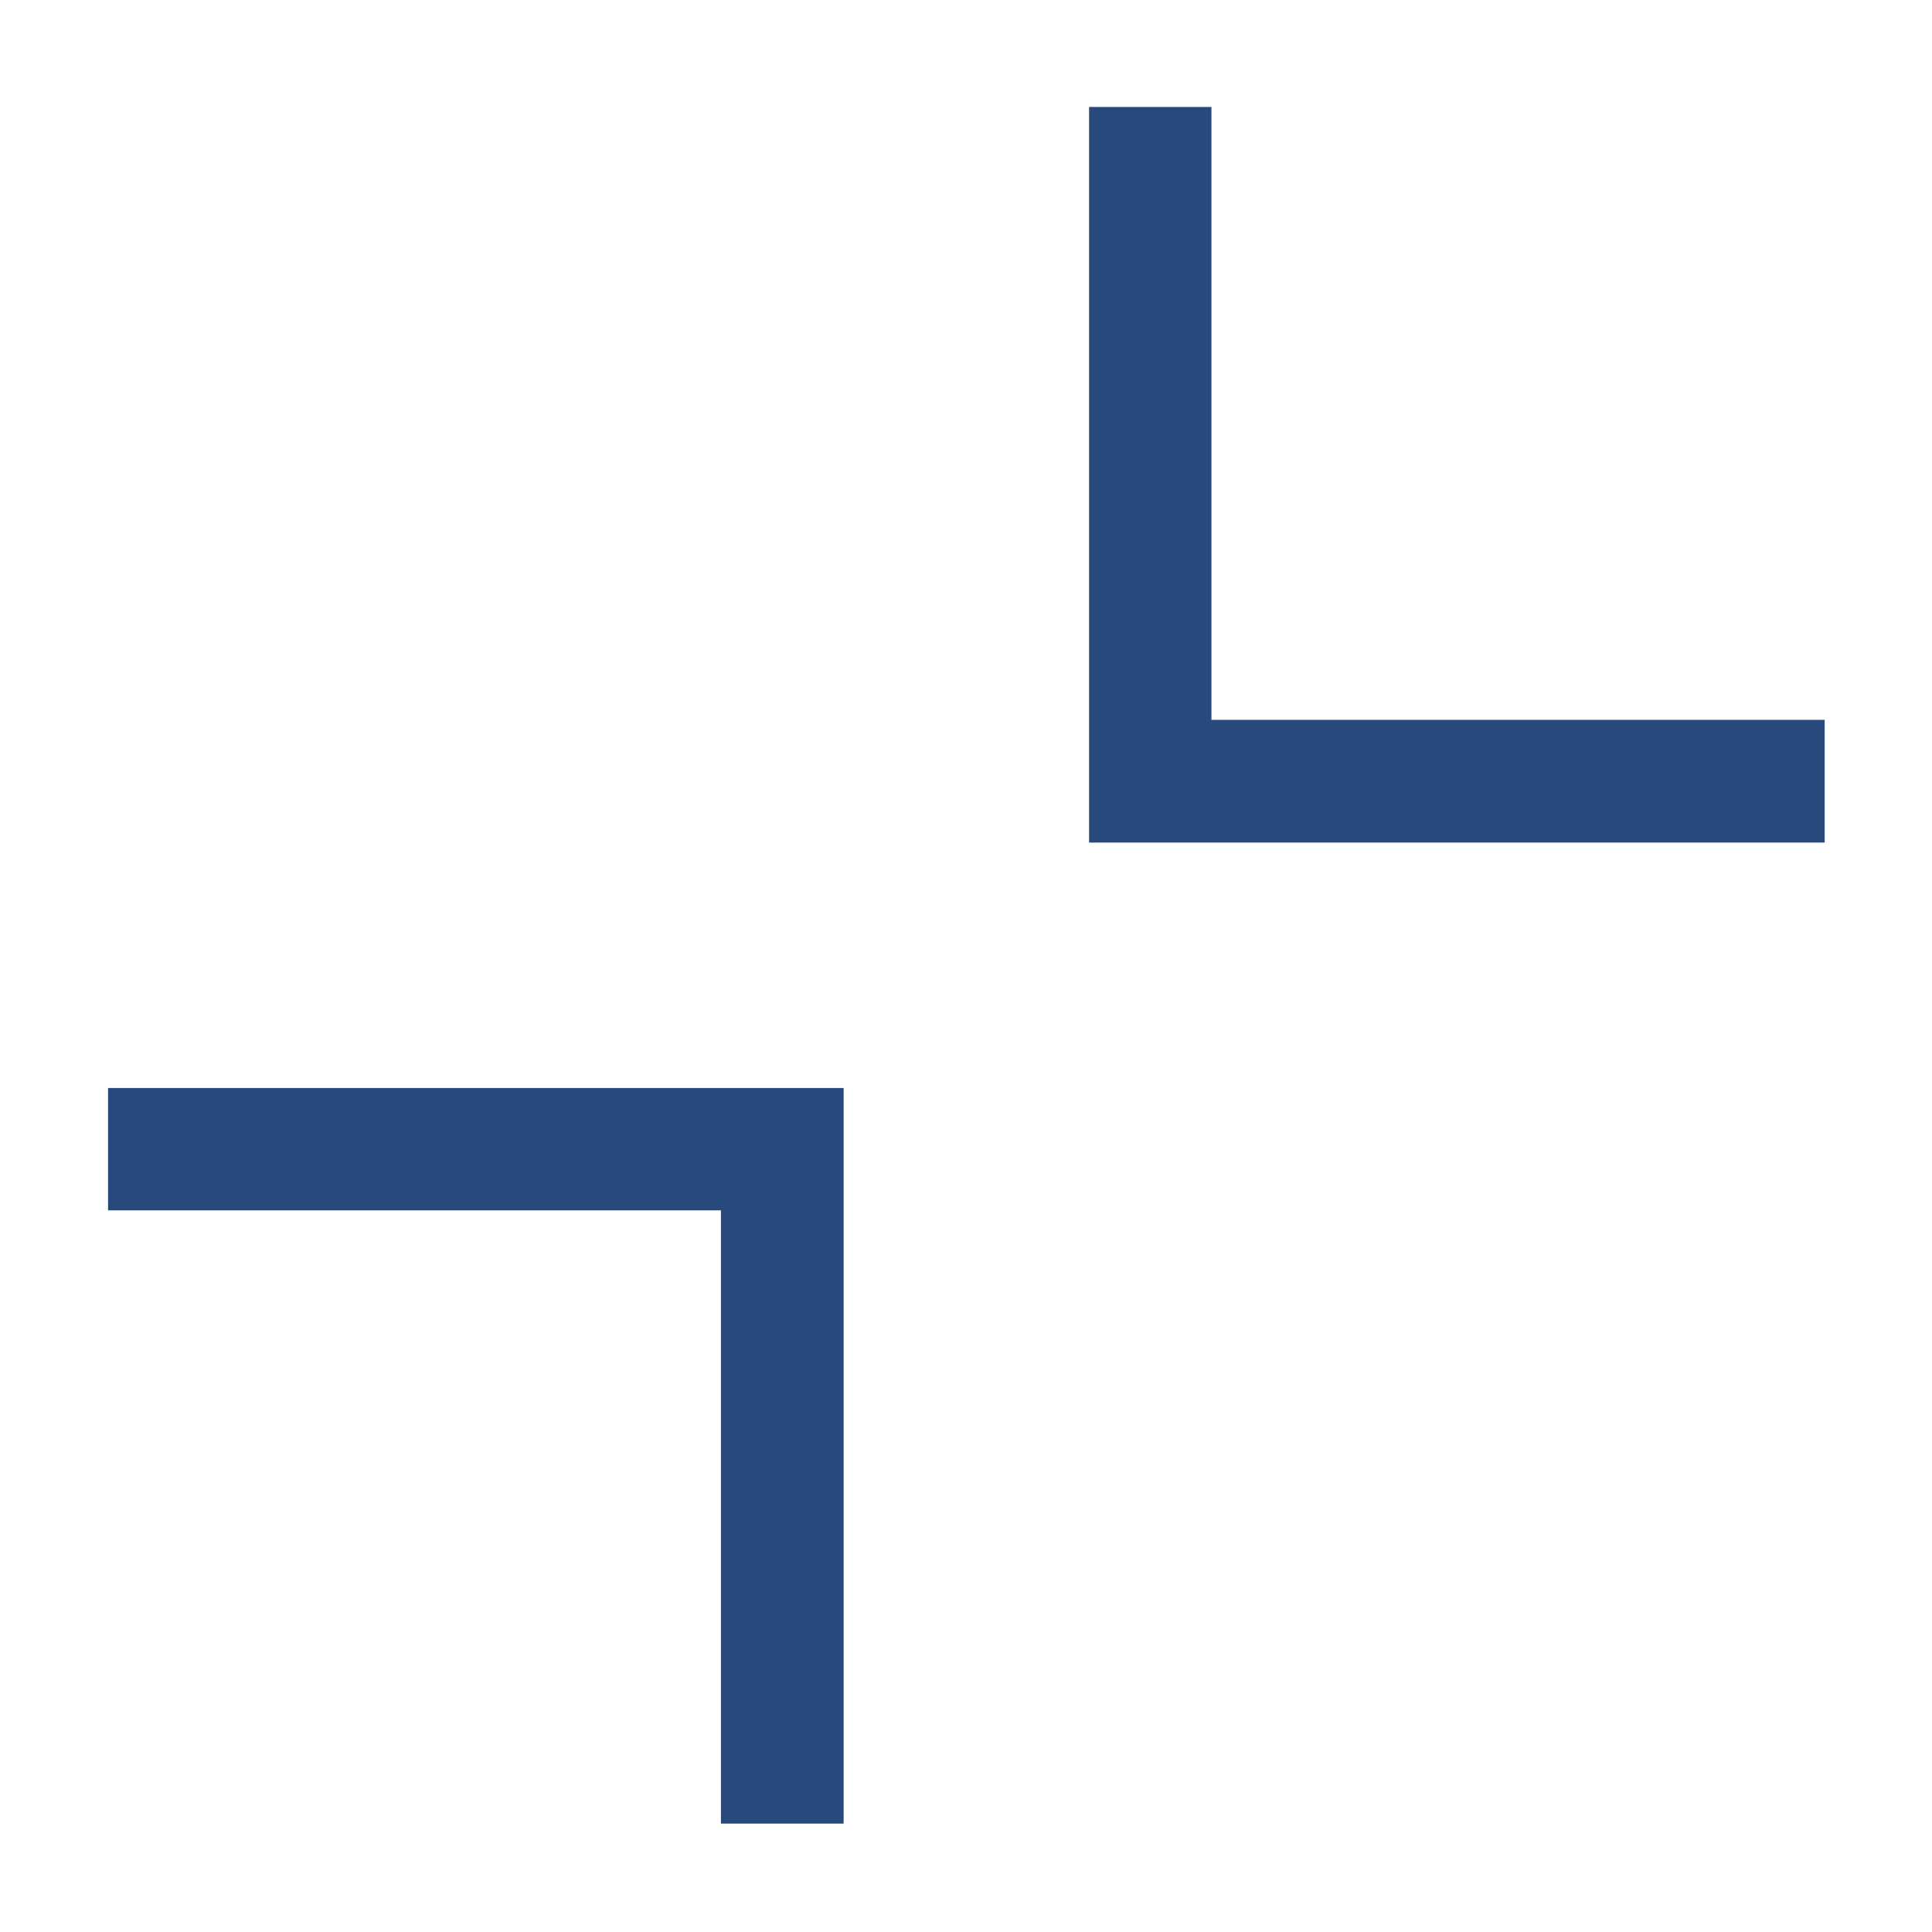
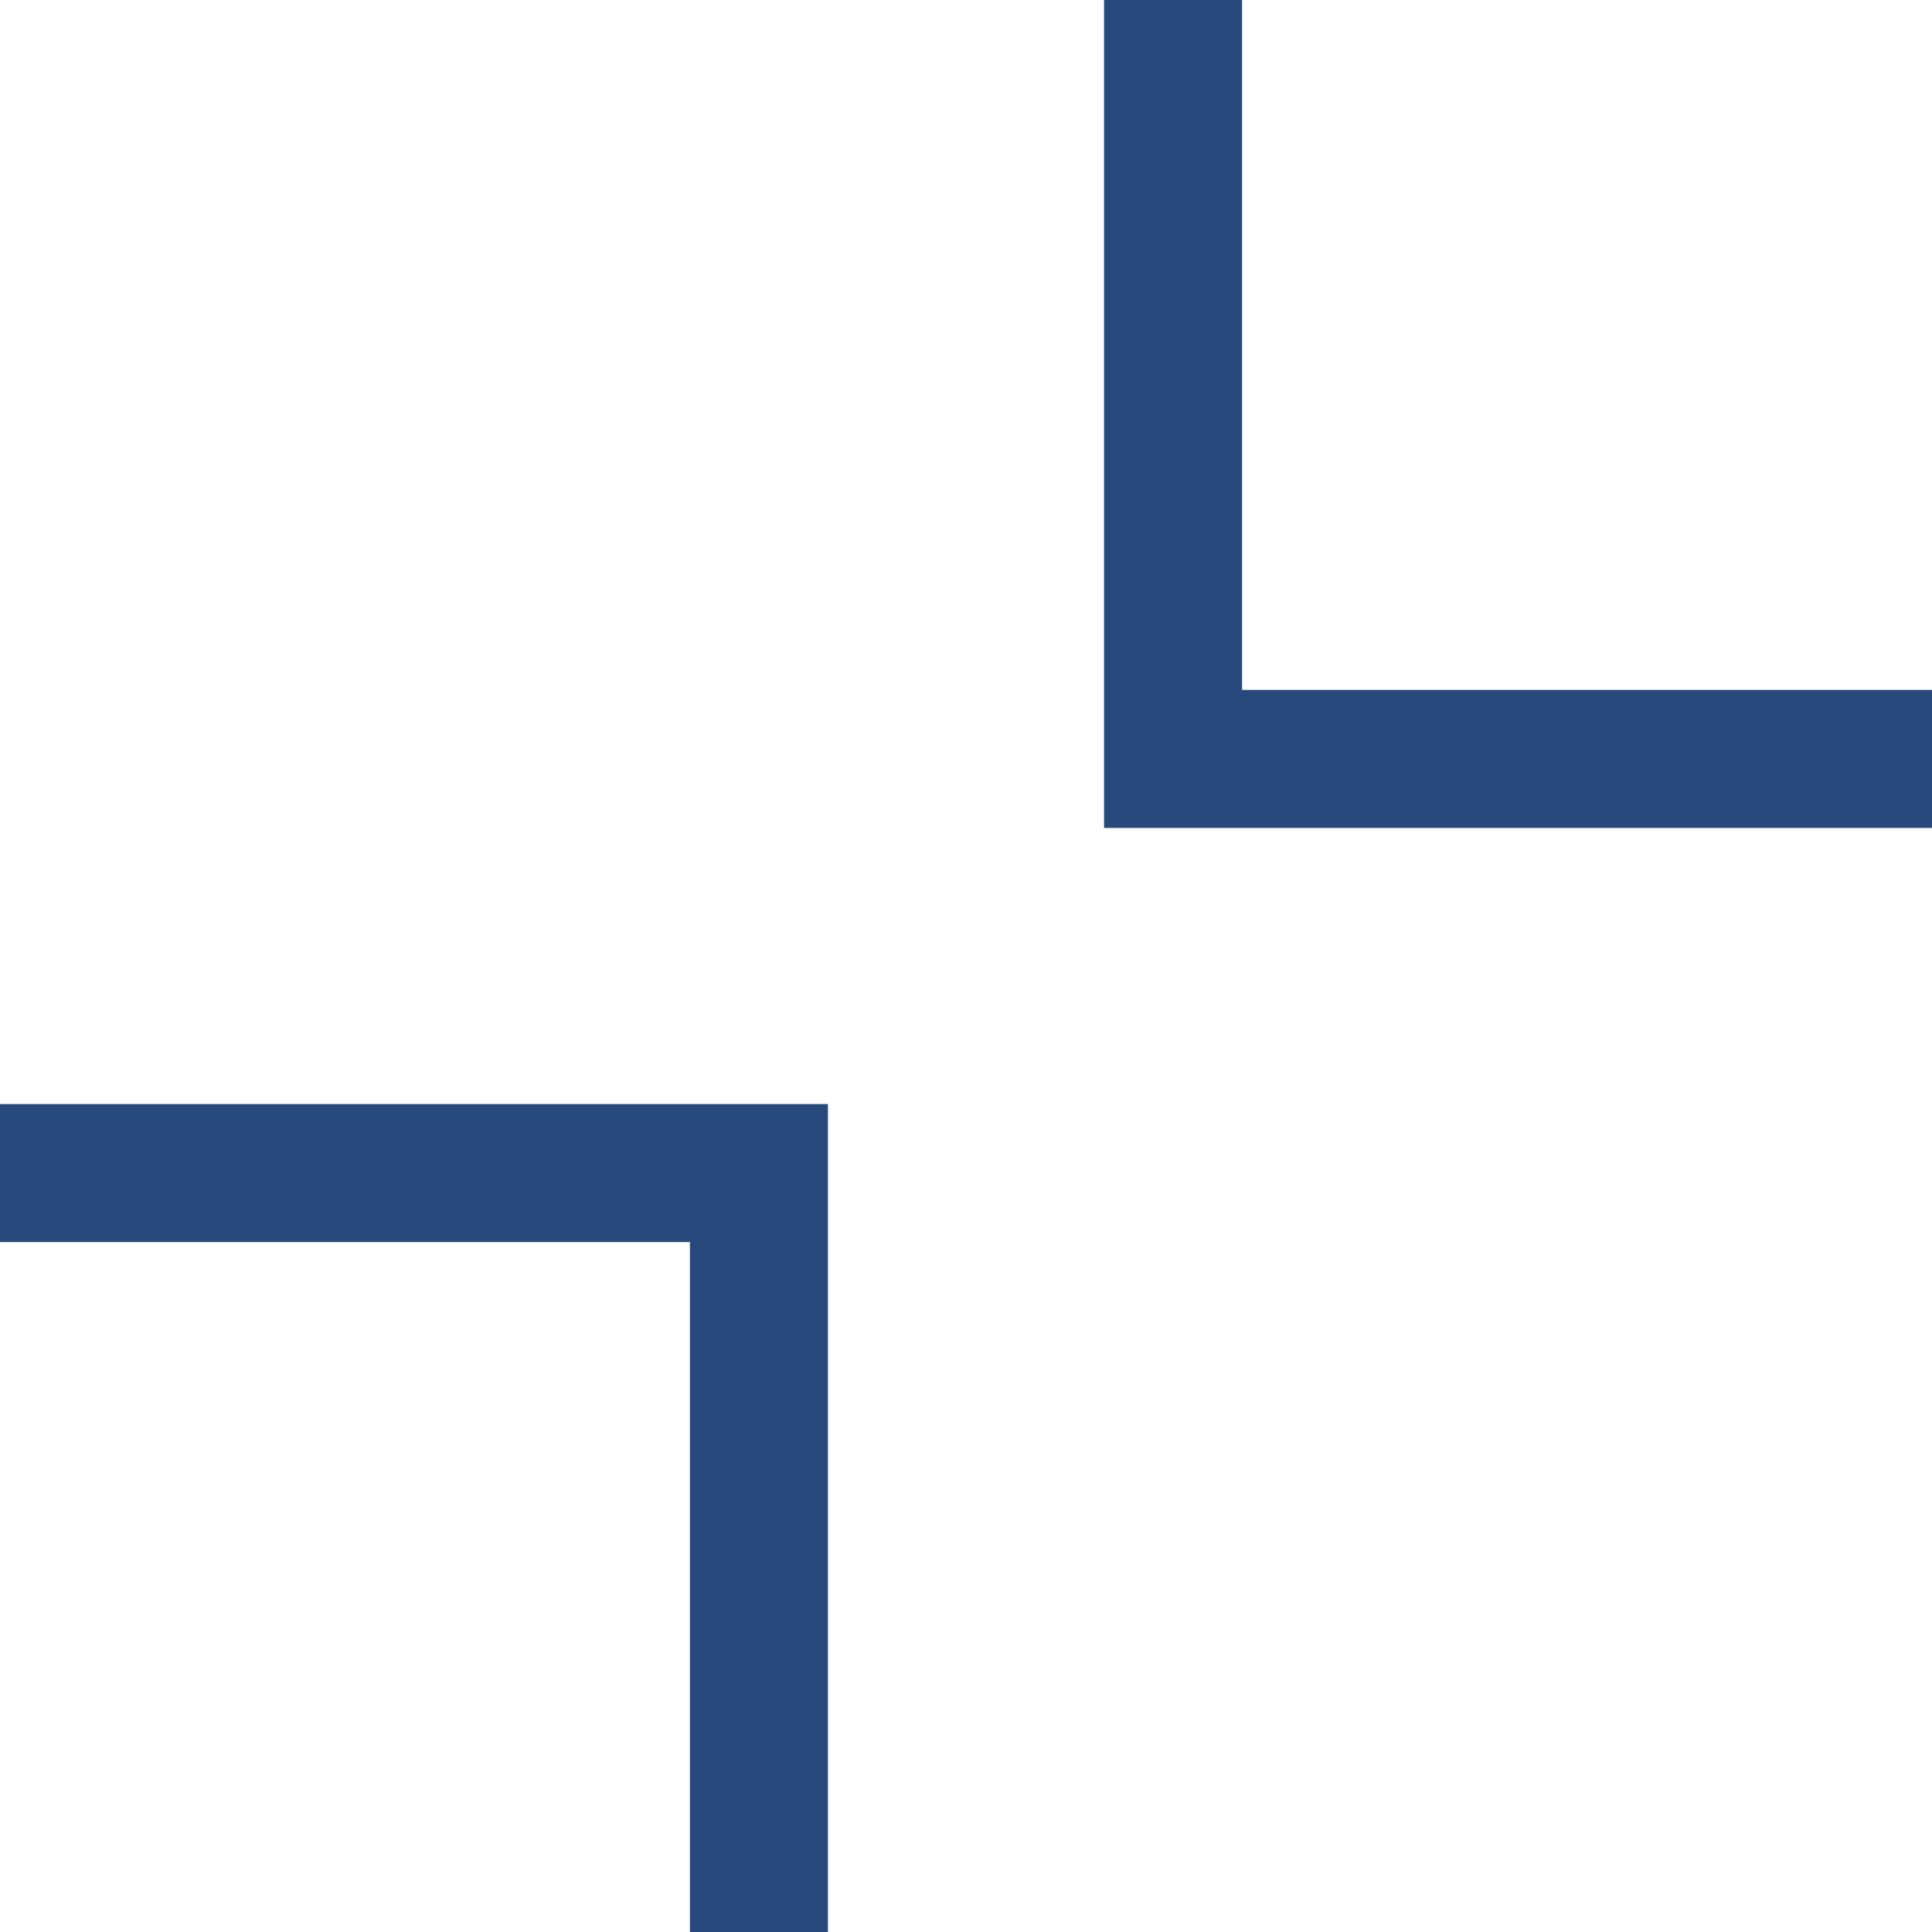
- <svg xmlns="http://www.w3.org/2000/svg" width="16" height="16" id="icons" viewBox="0 0 54 54" fill="#28497c">
-   <g id="zoom-out">
-     <polygon points="51 23.55 30.44 23.55 30.44 2.99 33.86 2.99 33.86 20.12 51 20.12 51 23.55" />
-     <polygon points="23.58 50.97 20.15 50.97 20.15 33.83 3.02 33.83 3.02 30.41 23.58 30.41 23.58 50.97" />
+ <svg xmlns="http://www.w3.org/2000/svg" id="b" viewBox="0 0 55.98 55.98">
+   <defs>
+     <style>.e{fill:#28497c;}</style>
+   </defs>
+   <g id="c">
+     <g id="d">
+       <polygon class="e" points="55.98 23.99 31.99 23.99 31.99 0 35.99 0 35.99 19.99 55.98 19.99 55.98 23.99" />
+       <polygon class="e" points="23.99 55.98 19.99 55.98 19.99 35.99 0 35.99 0 31.99 23.99 31.99 23.99 55.98" />
+     </g>
  </g>
</svg>
